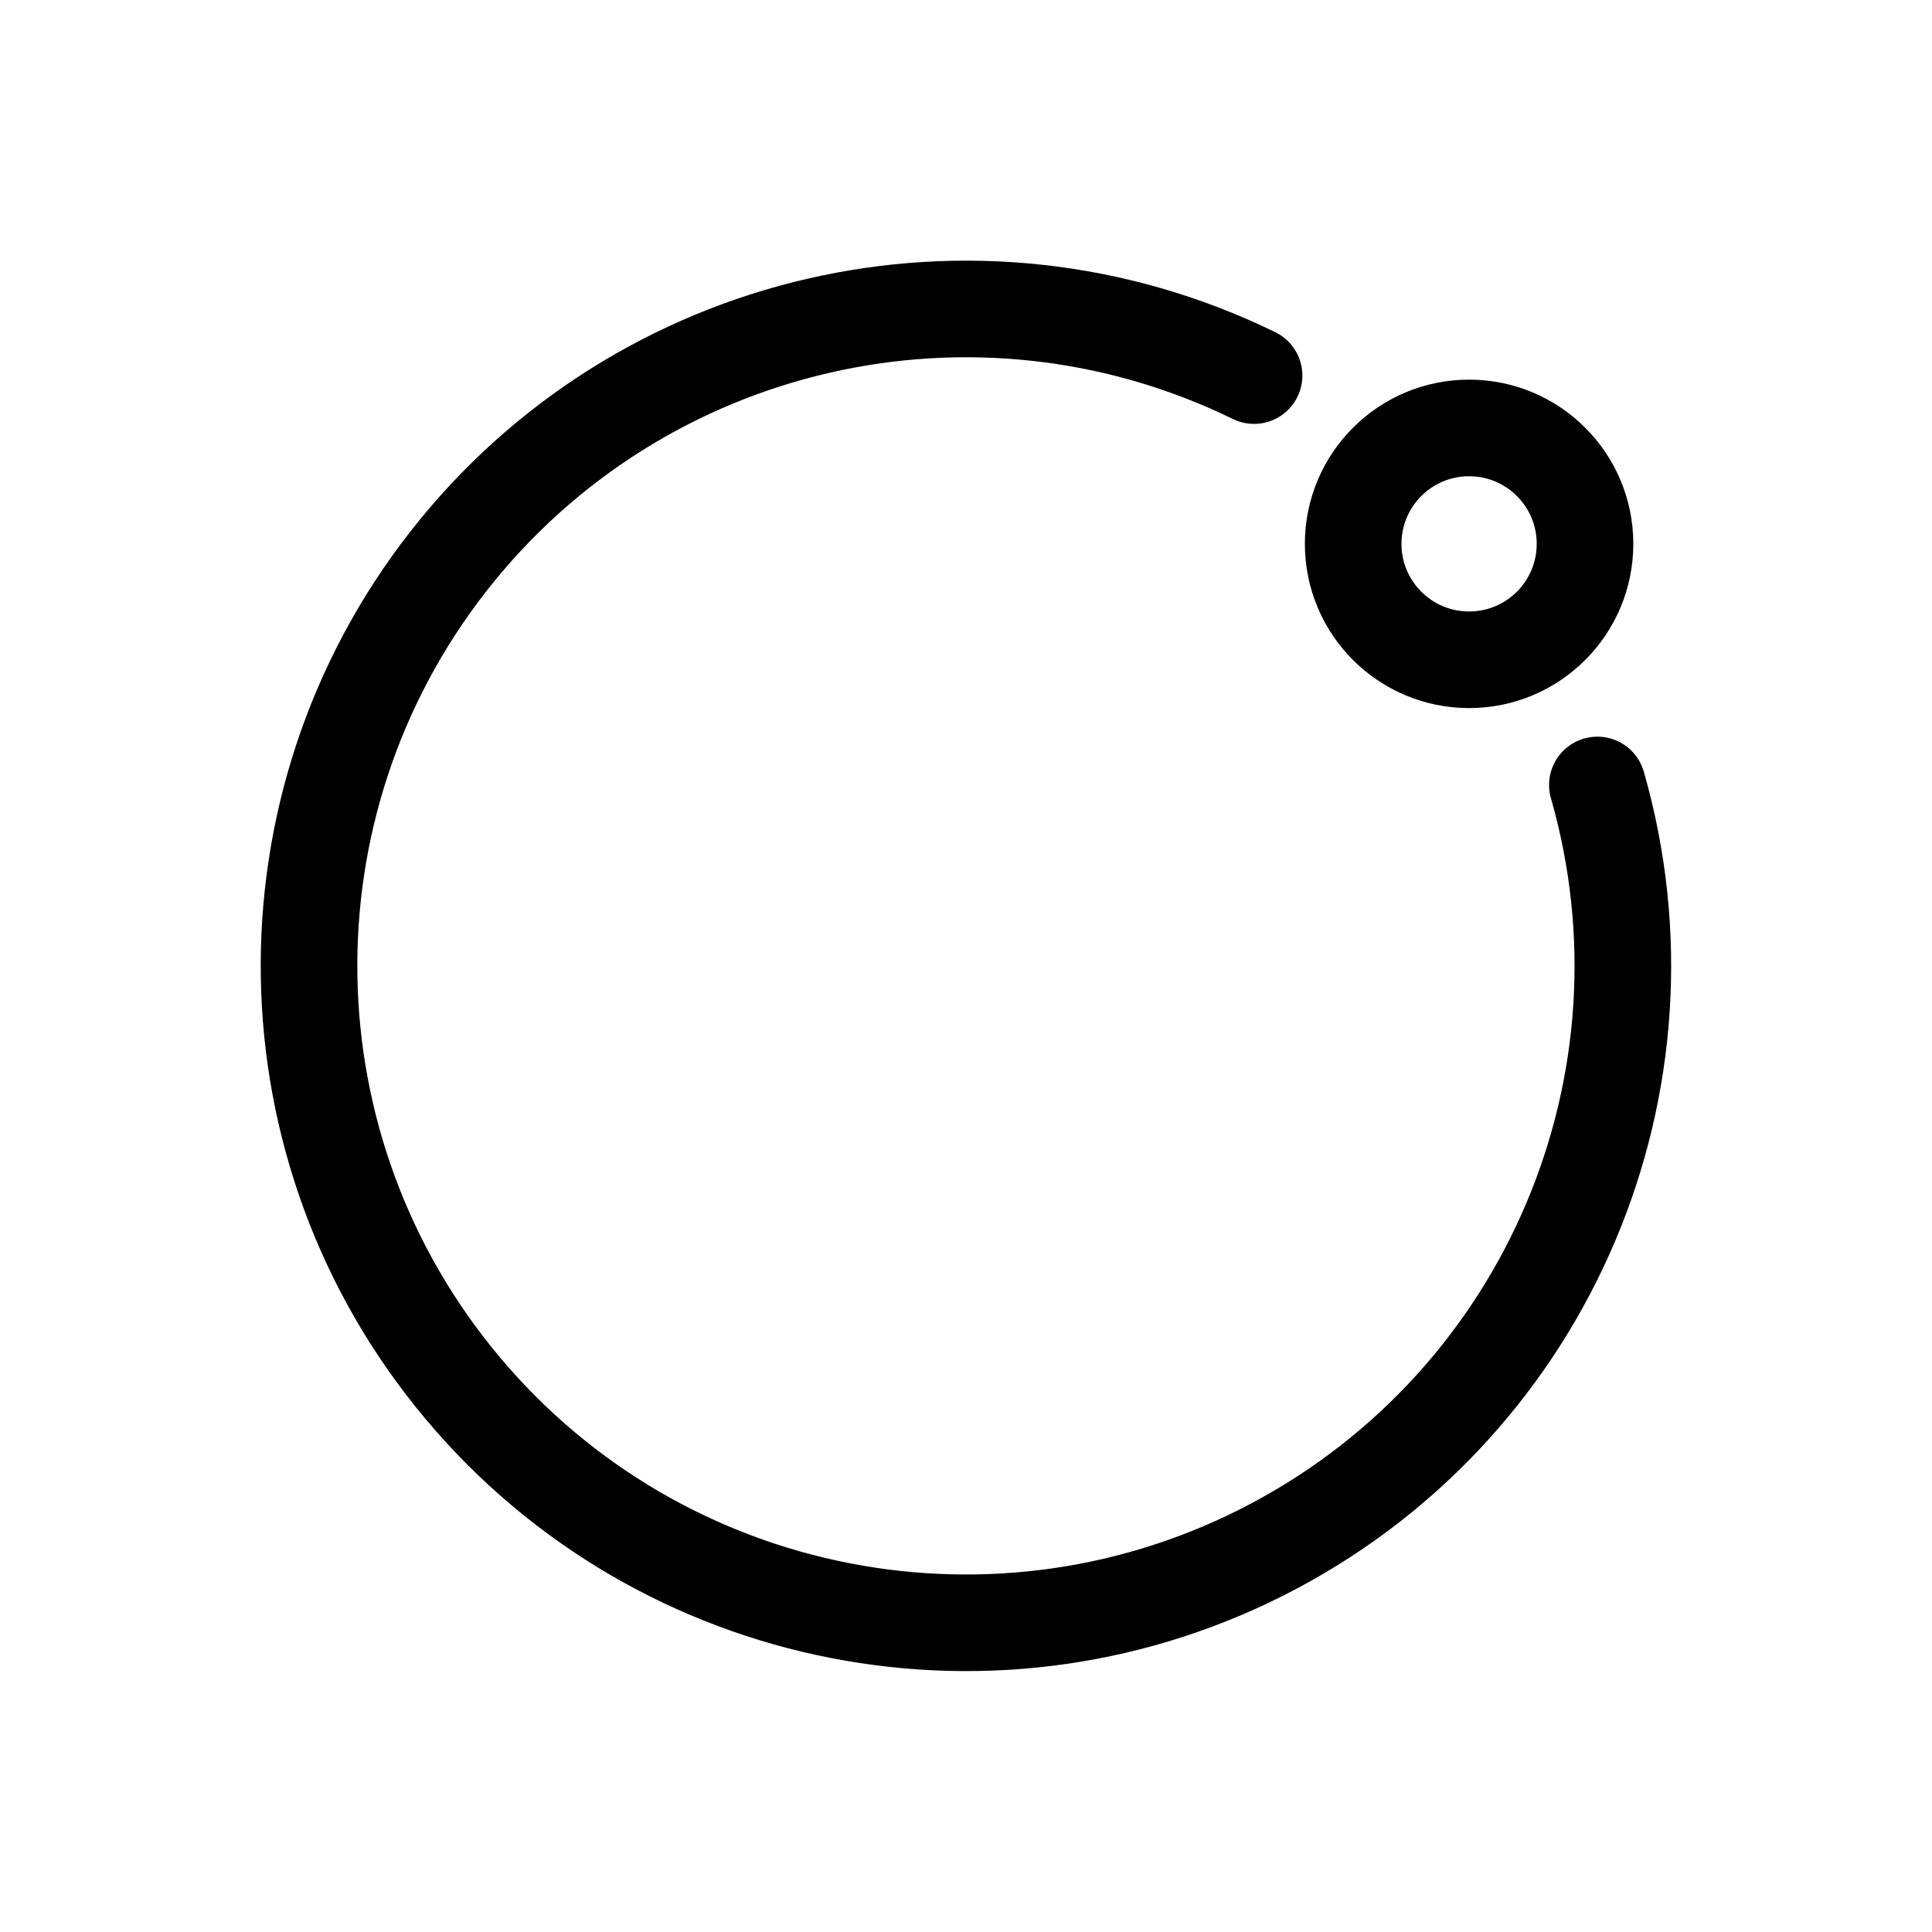
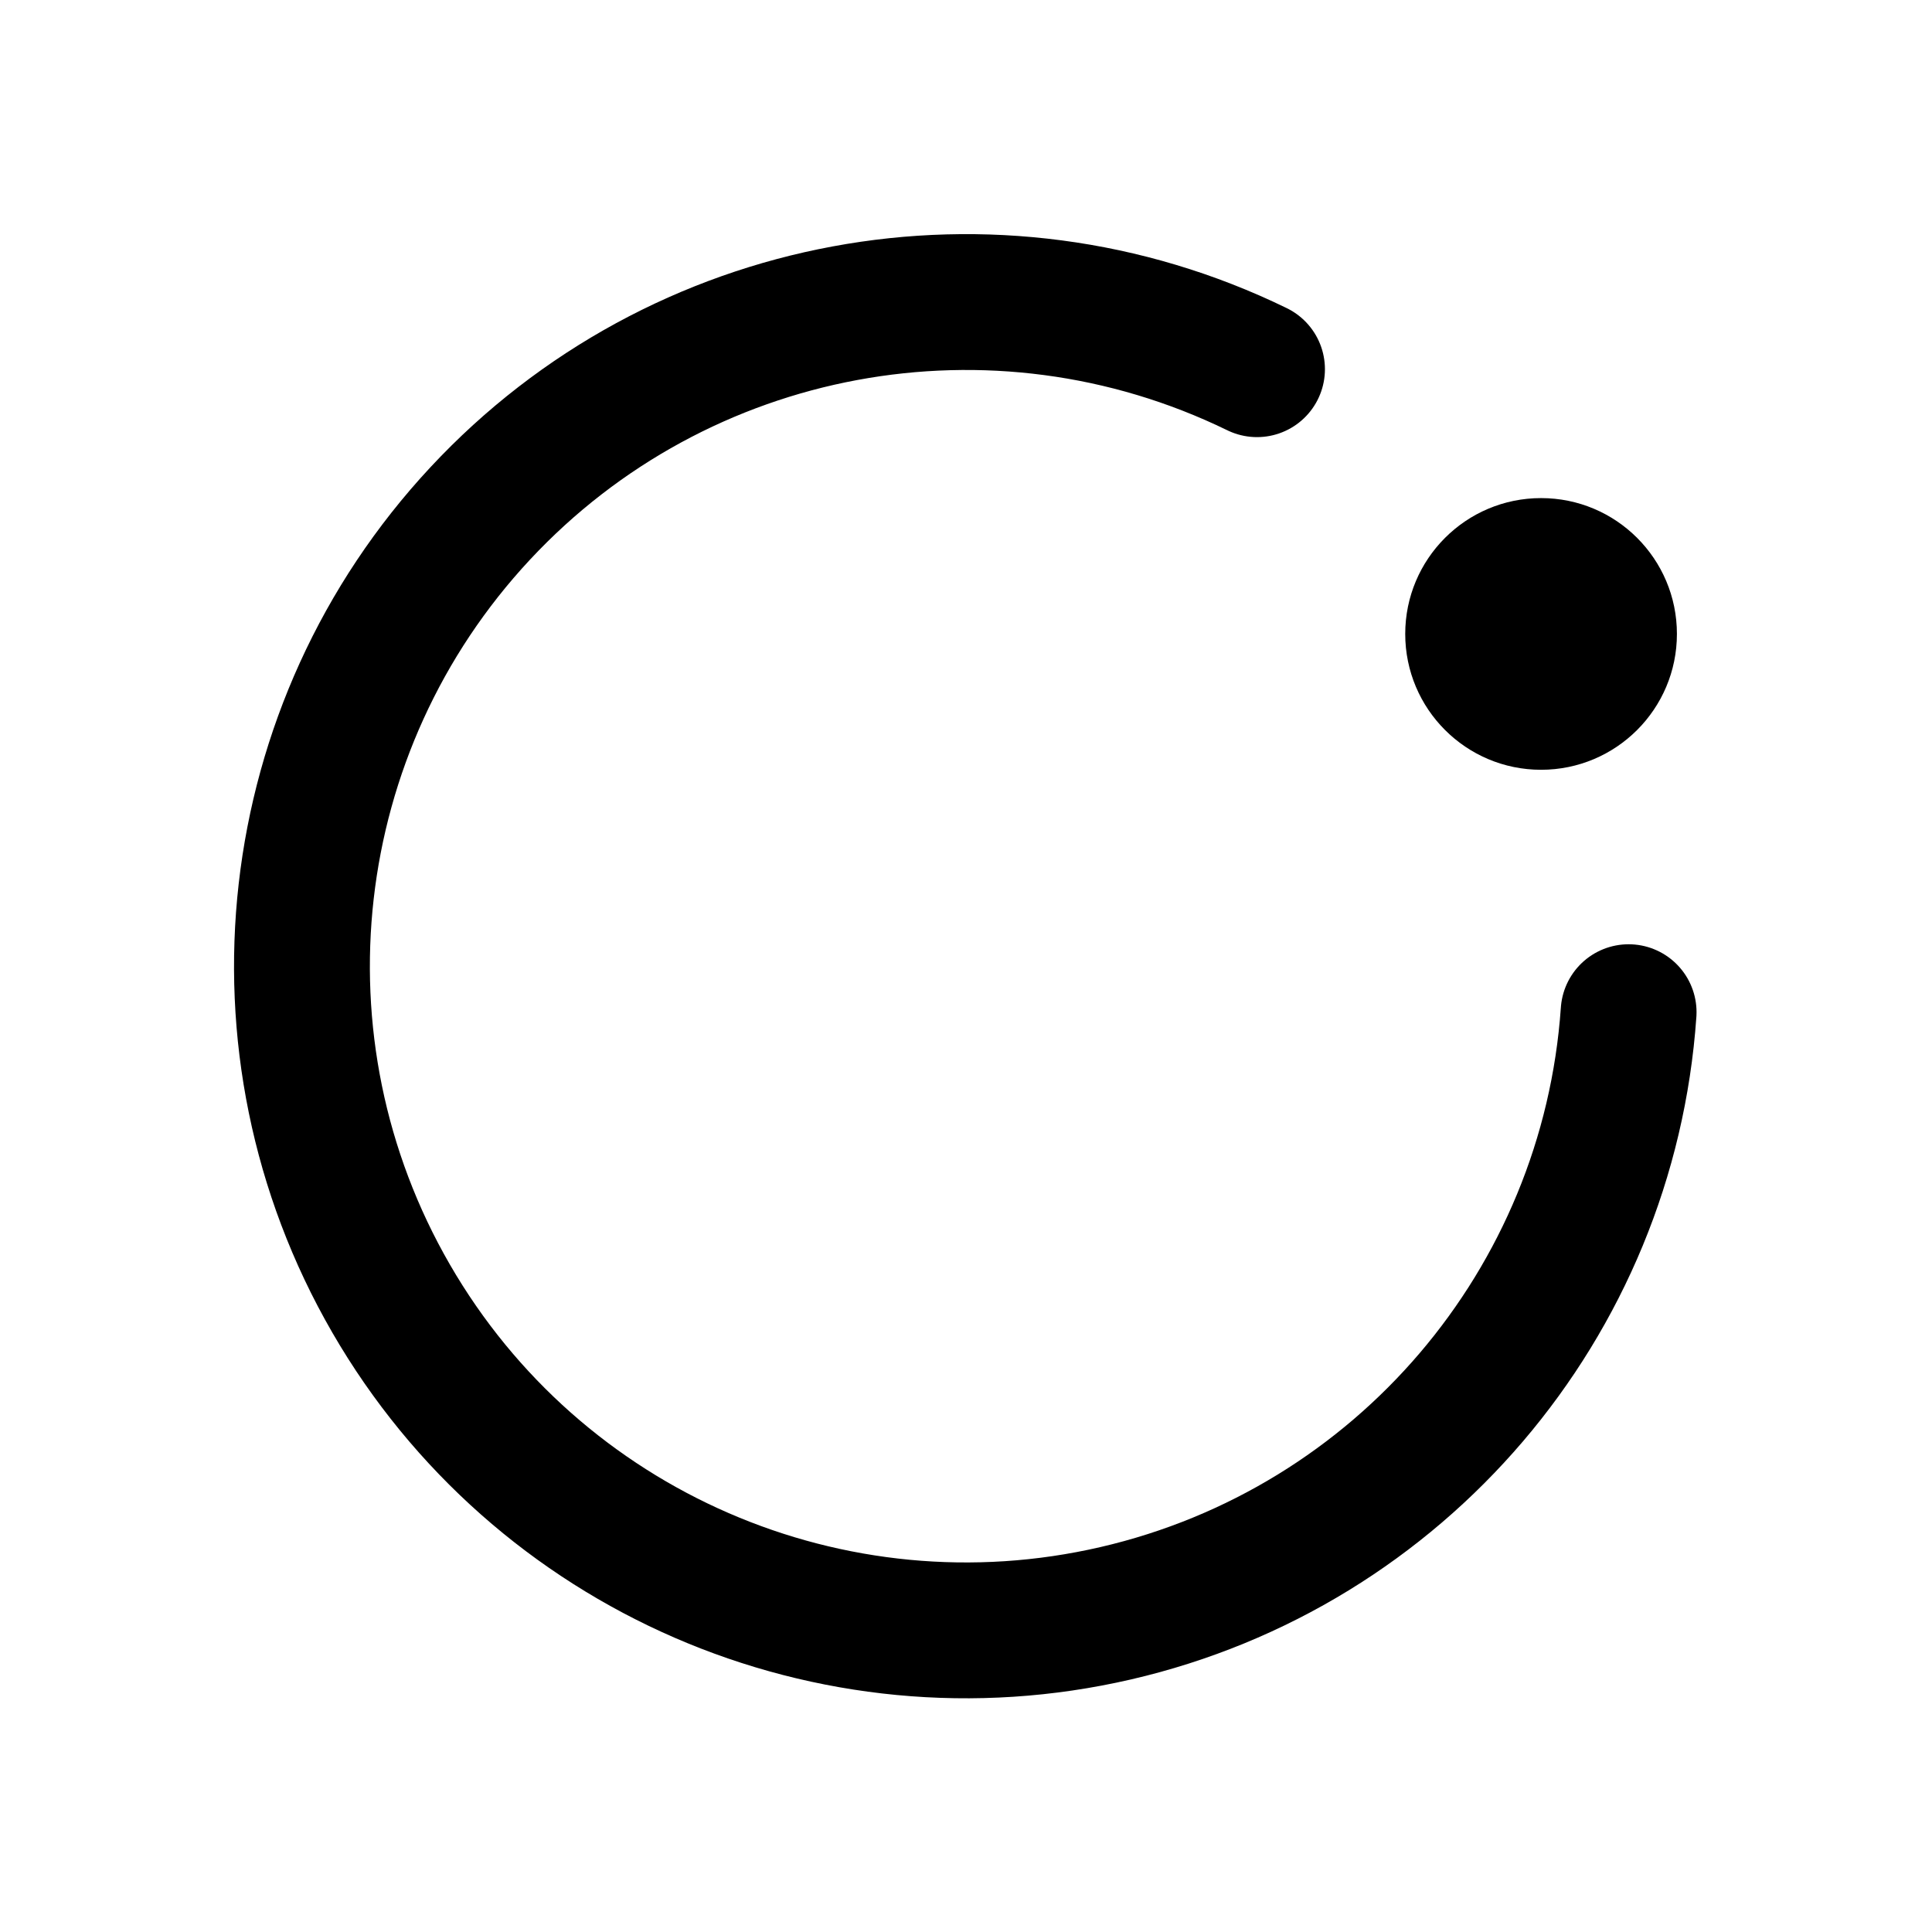
- <svg xmlns="http://www.w3.org/2000/svg" viewBox="0 0 100 100" width="100" height="100" role="img" aria-label="Orbit">
-   <g fill="none" stroke="currentColor" stroke-width="5" stroke-linecap="round">
-     <path d="M 82.68 40.63 A 34 34 0 1 1 64.91 19.44" />
-     <circle cx="76.04" cy="28.15" r="6" />
+ <svg xmlns="http://www.w3.org/2000/svg" viewBox="0 0 64 64" width="64" height="64" role="img" aria-label="Orbit">
+   <g fill="none" stroke="currentColor" stroke-width="4.5" stroke-linecap="round">
+     <path d="M41.64 12.23A22 22 0 1 0 53.95 33.53" />
  </g>
+   <circle cx="51.05" cy="21.00" r="4.5" fill="currentColor" />
</svg>
